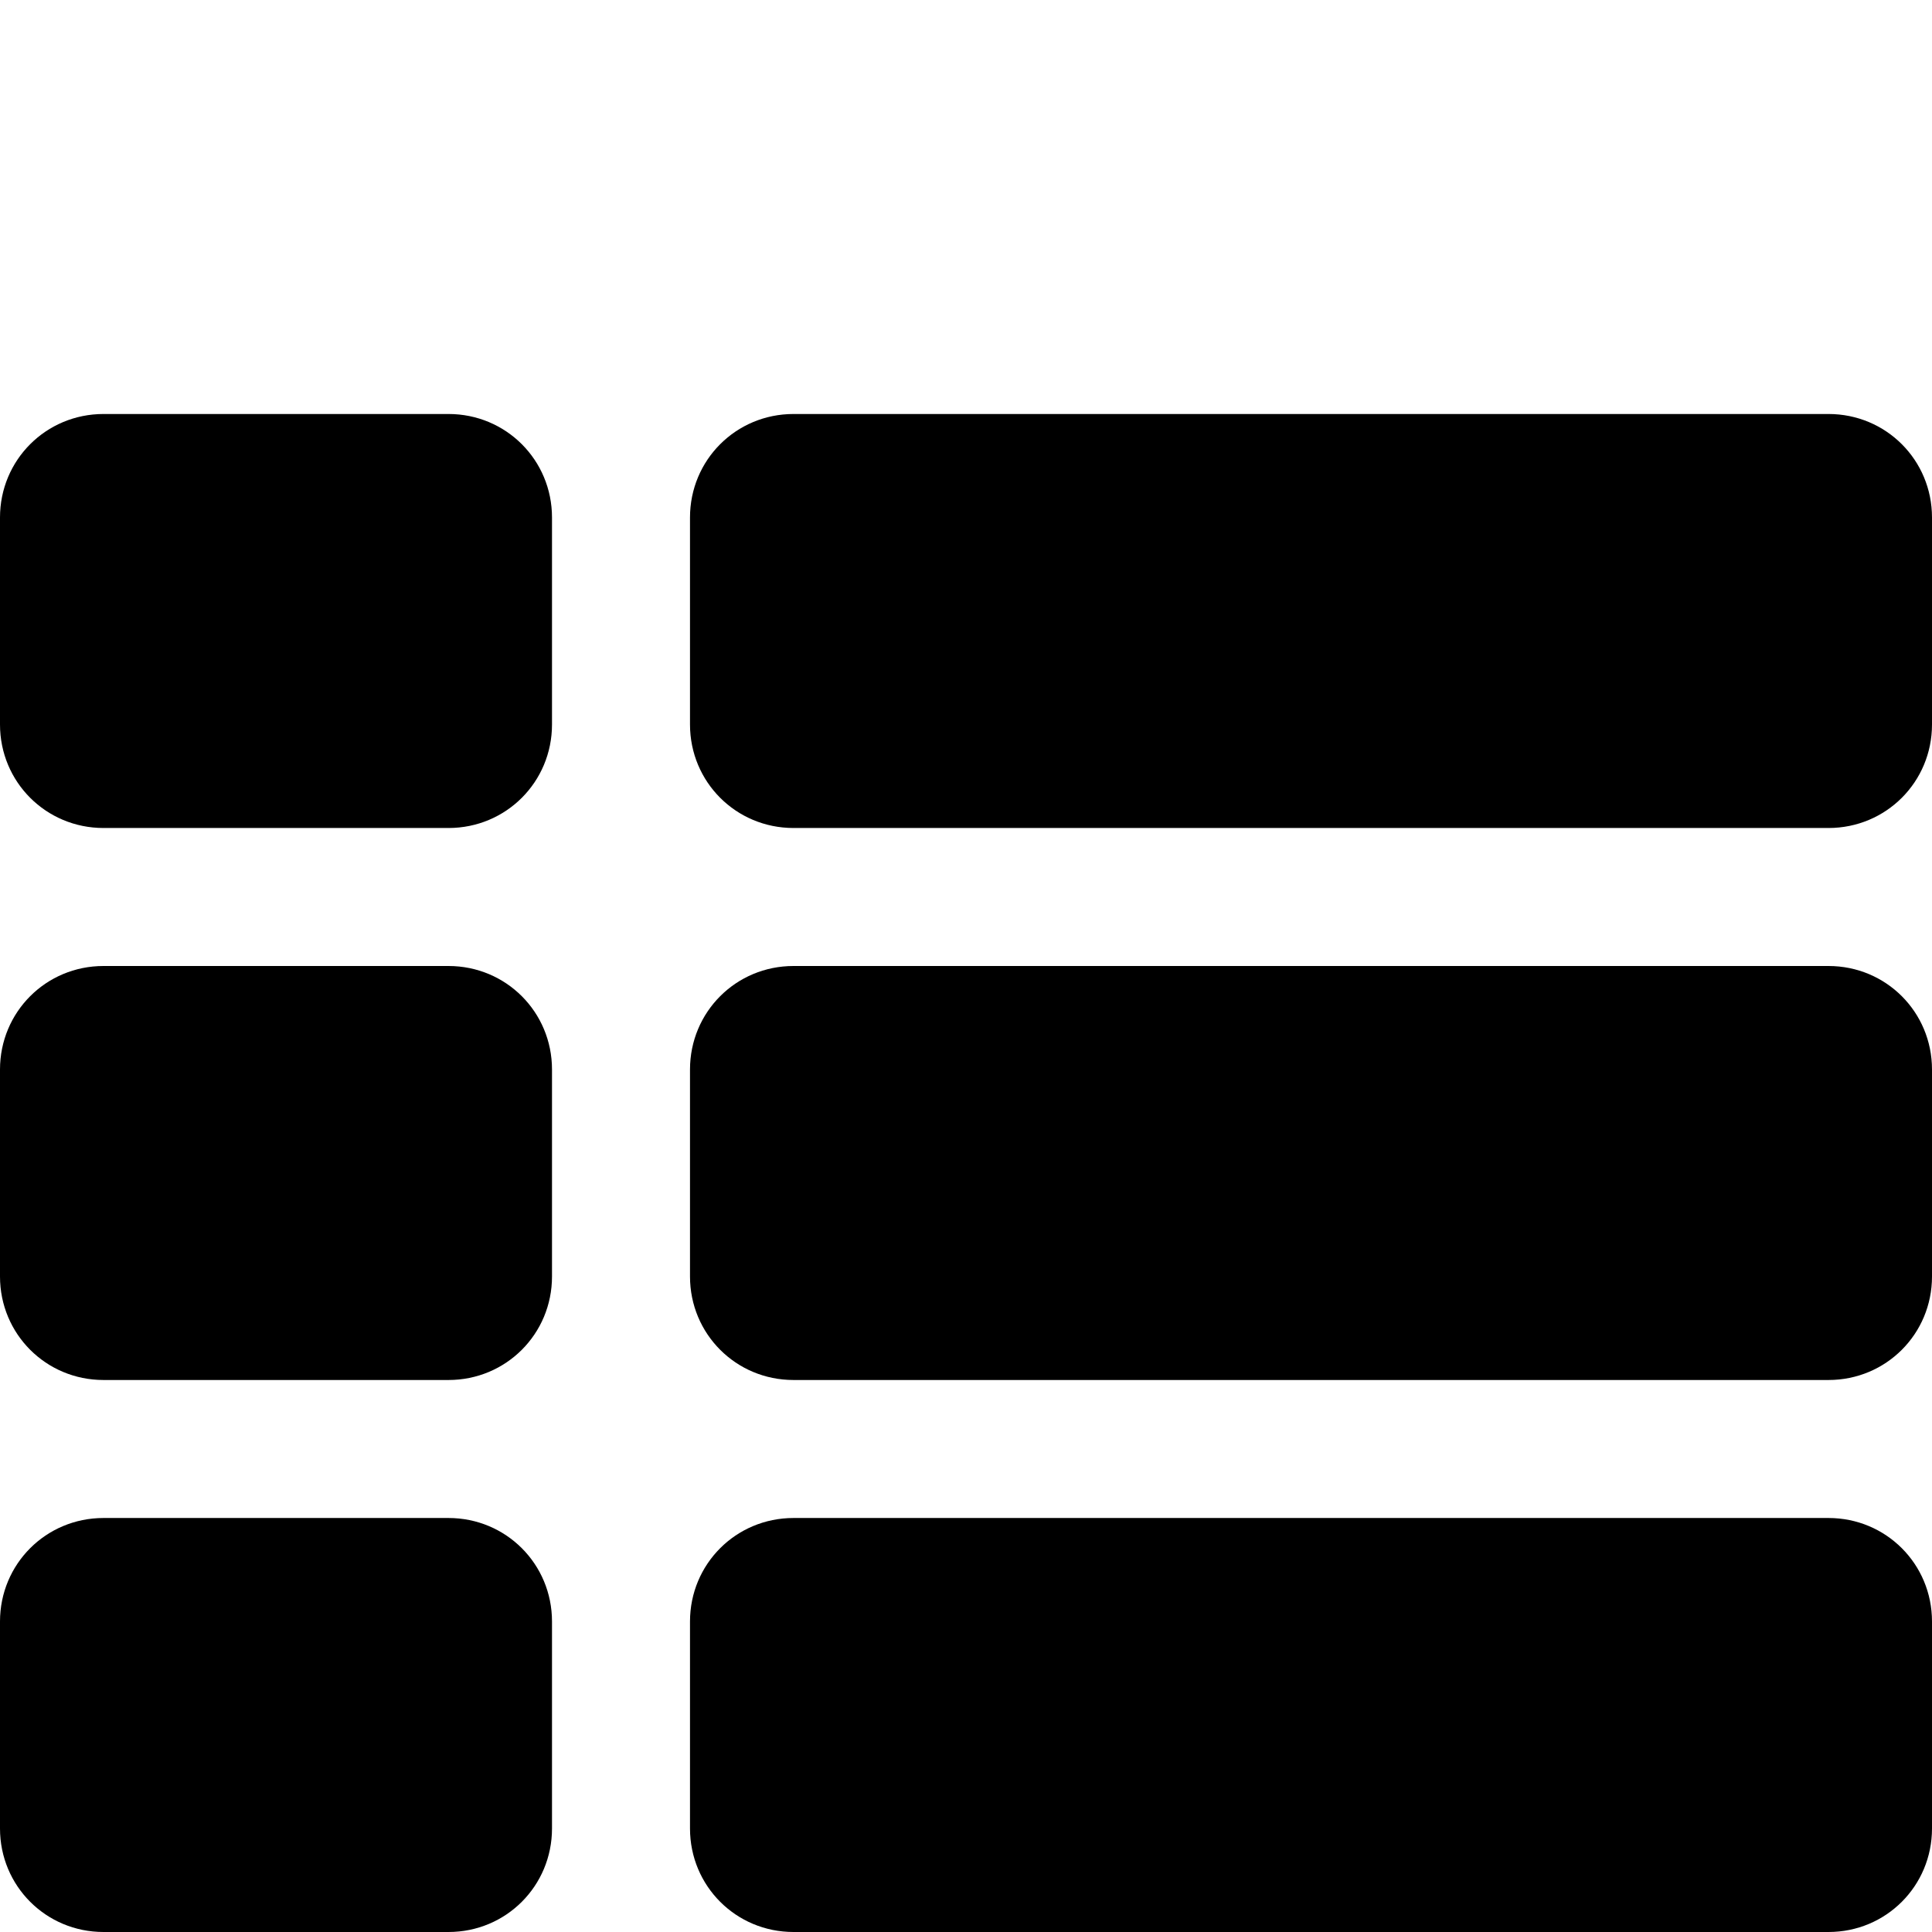
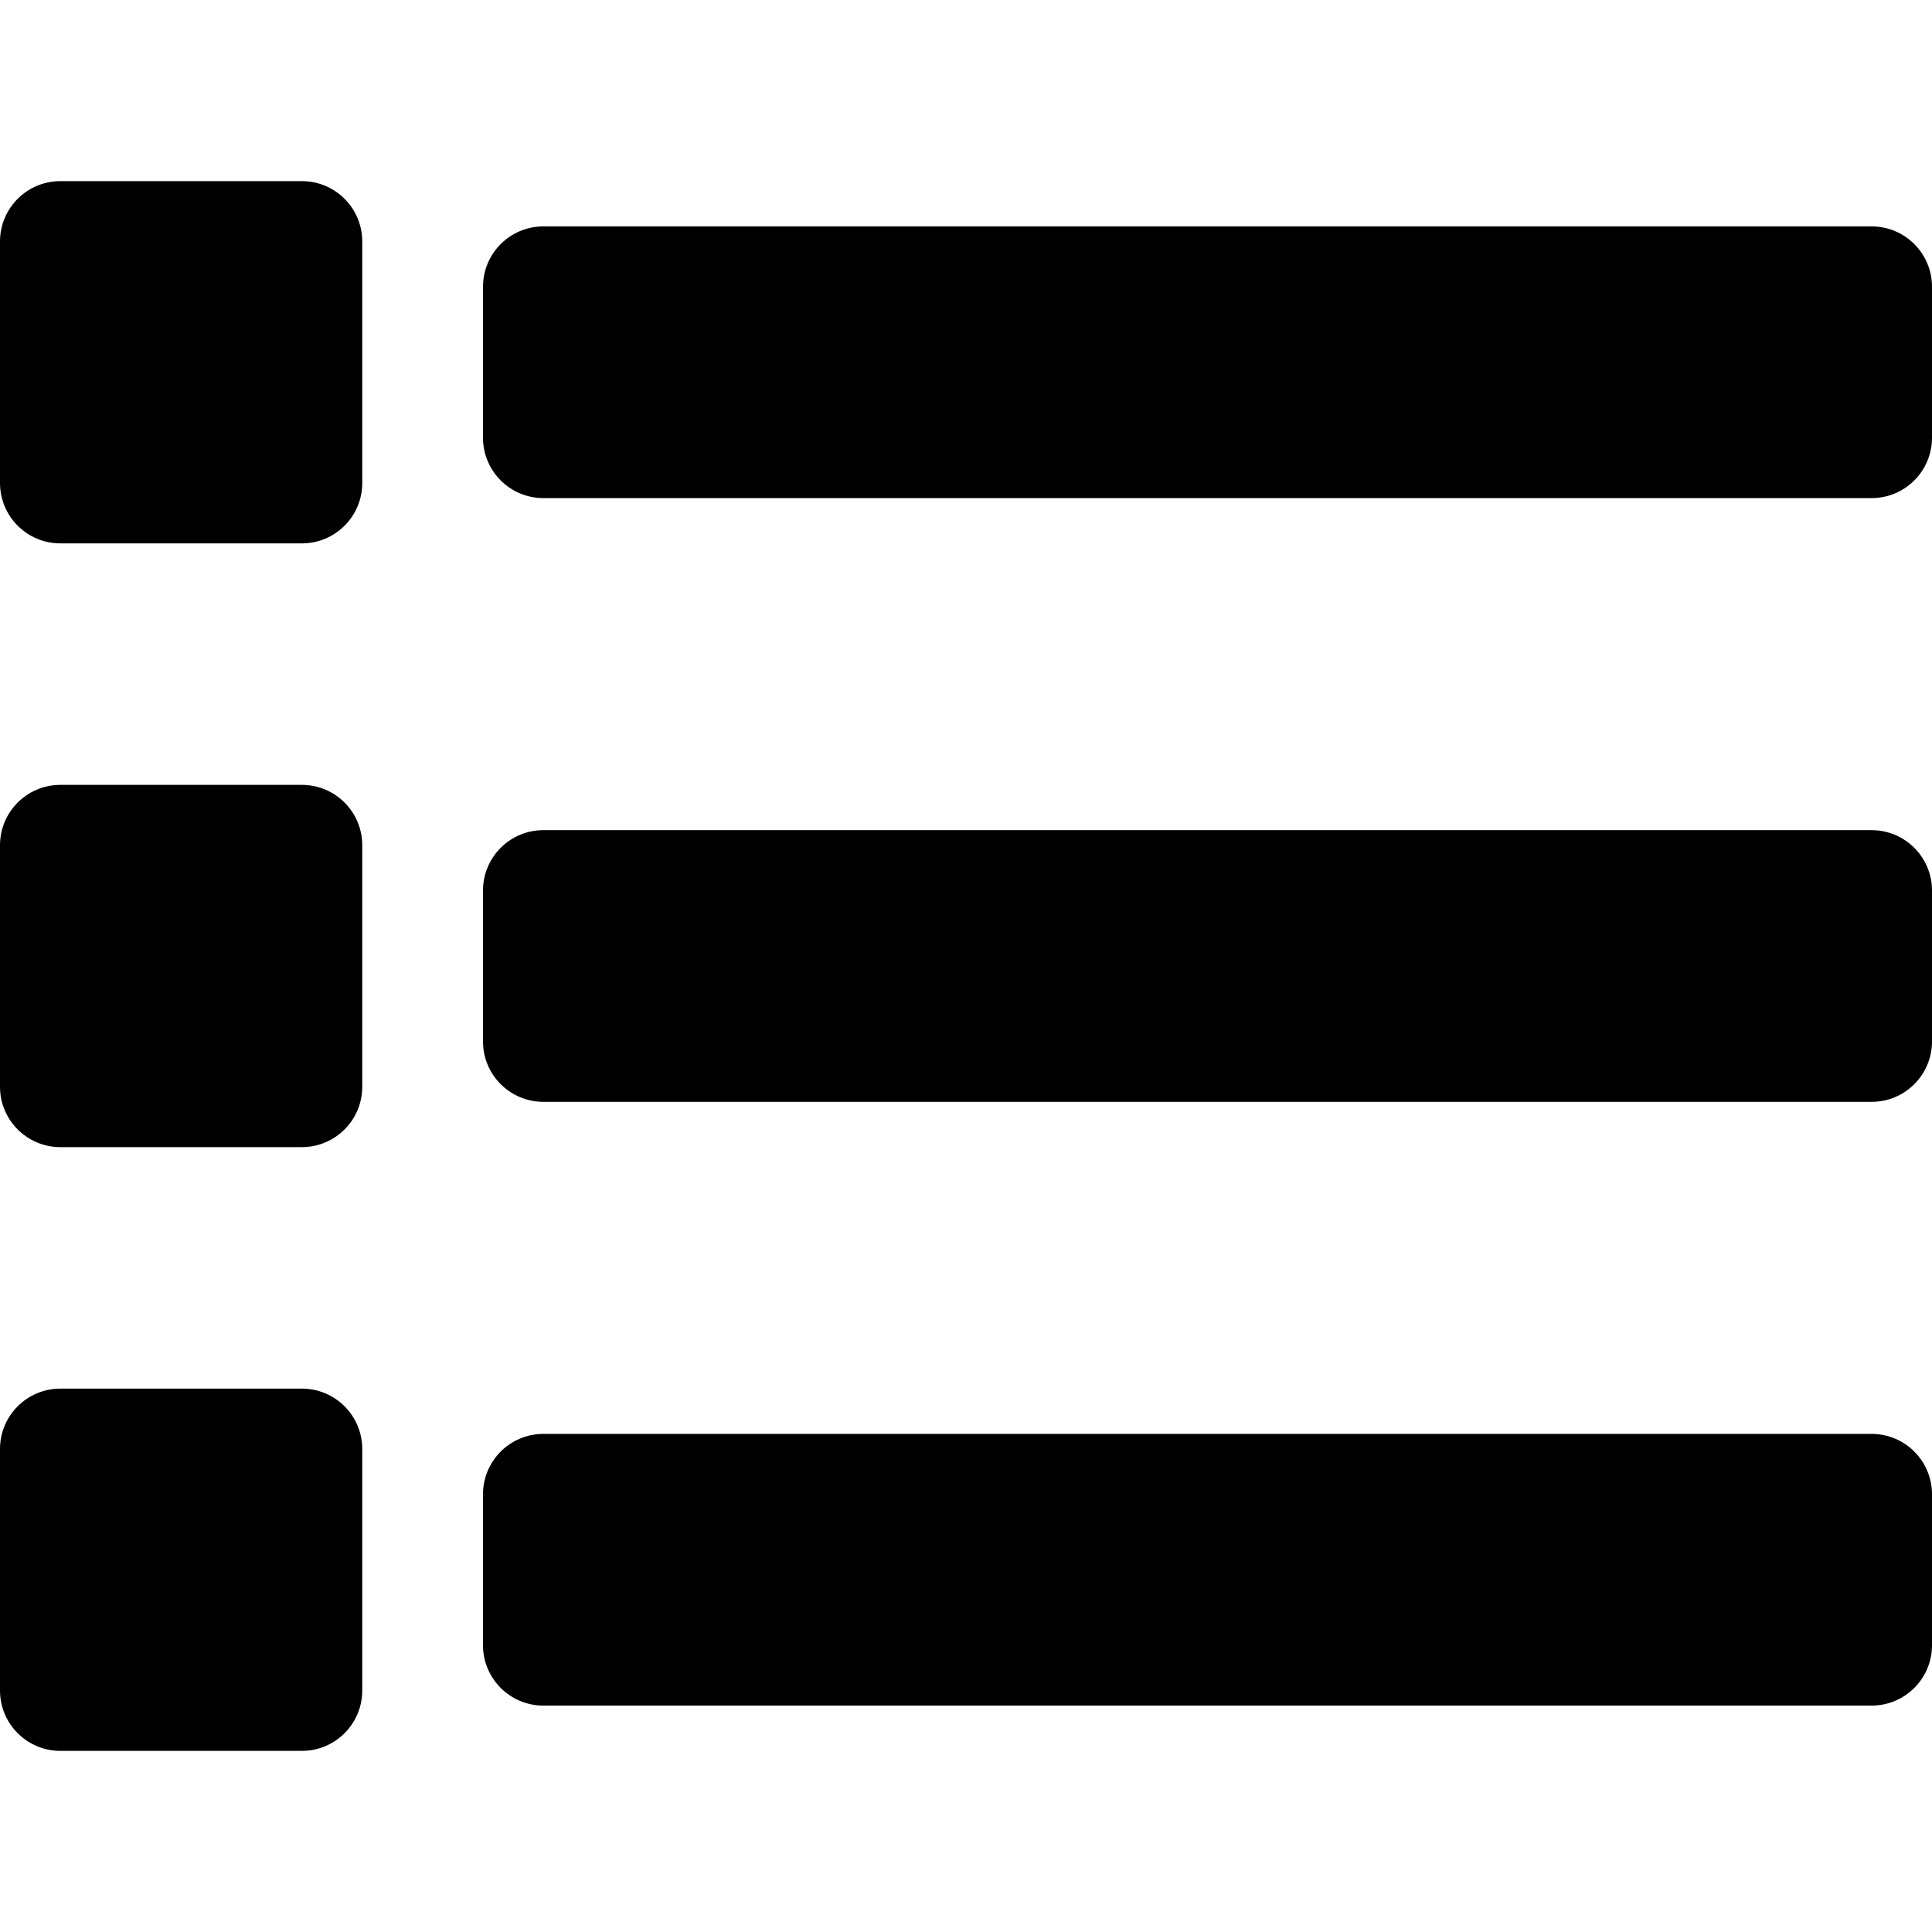
- <svg xmlns="http://www.w3.org/2000/svg" viewBox="0 -144 1008 1008">
-   <path fill="currentColor" d="M1008 126v108c0 30-24 54-54 54H414c-30 0-54-24-54-54V126c0-30 24-54 54-54h540c30 0 54 24 54 54zm0 288v108c0 30-24 54-54 54H414c-30 0-54-24-54-54V414c0-30 24-54 54-54h540c30 0 54 24 54 54zM288 126v108c0 30-24 54-54 54H54c-30 0-54-24-54-54V126c0-30 24-54 54-54h180c30 0 54 24 54 54zm720 576v108c0 30-24 54-54 54H414c-30 0-54-24-54-54V702c0-30 24-54 54-54h540c30 0 54 24 54 54zM288 414v108c0 30-24 54-54 54H54c-30 0-54-24-54-54V414c0-30 24-54 54-54h180c30 0 54 24 54 54zm0 288v108c0 30-24 54-54 54H54c-30 0-54-24-54-54V702c0-30 24-54 54-54h180c30 0 54 24 54 54z" />
+ <svg xmlns="http://www.w3.org/2000/svg" viewBox="0 0 512 512">
+   <path d="M128 116V76c0-8.837 7.163-16 16-16h352c8.837 0 16 7.163 16 16v40c0 8.837-7.163 16-16 16H144c-8.837 0-16-7.163-16-16zm16 176h352c8.837 0 16-7.163 16-16v-40c0-8.837-7.163-16-16-16H144c-8.837 0-16 7.163-16 16v40c0 8.837 7.163 16 16 16zm0 160h352c8.837 0 16-7.163 16-16v-40c0-8.837-7.163-16-16-16H144c-8.837 0-16 7.163-16 16v40c0 8.837 7.163 16 16 16zM16 144h64c8.837 0 16-7.163 16-16V64c0-8.837-7.163-16-16-16H16C7.163 48 0 55.163 0 64v64c0 8.837 7.163 16 16 16zm0 160h64c8.837 0 16-7.163 16-16v-64c0-8.837-7.163-16-16-16H16c-8.837 0-16 7.163-16 16v64c0 8.837 7.163 16 16 16zm0 160h64c8.837 0 16-7.163 16-16v-64c0-8.837-7.163-16-16-16H16c-8.837 0-16 7.163-16 16v64c0 8.837 7.163 16 16 16z" />
</svg>
